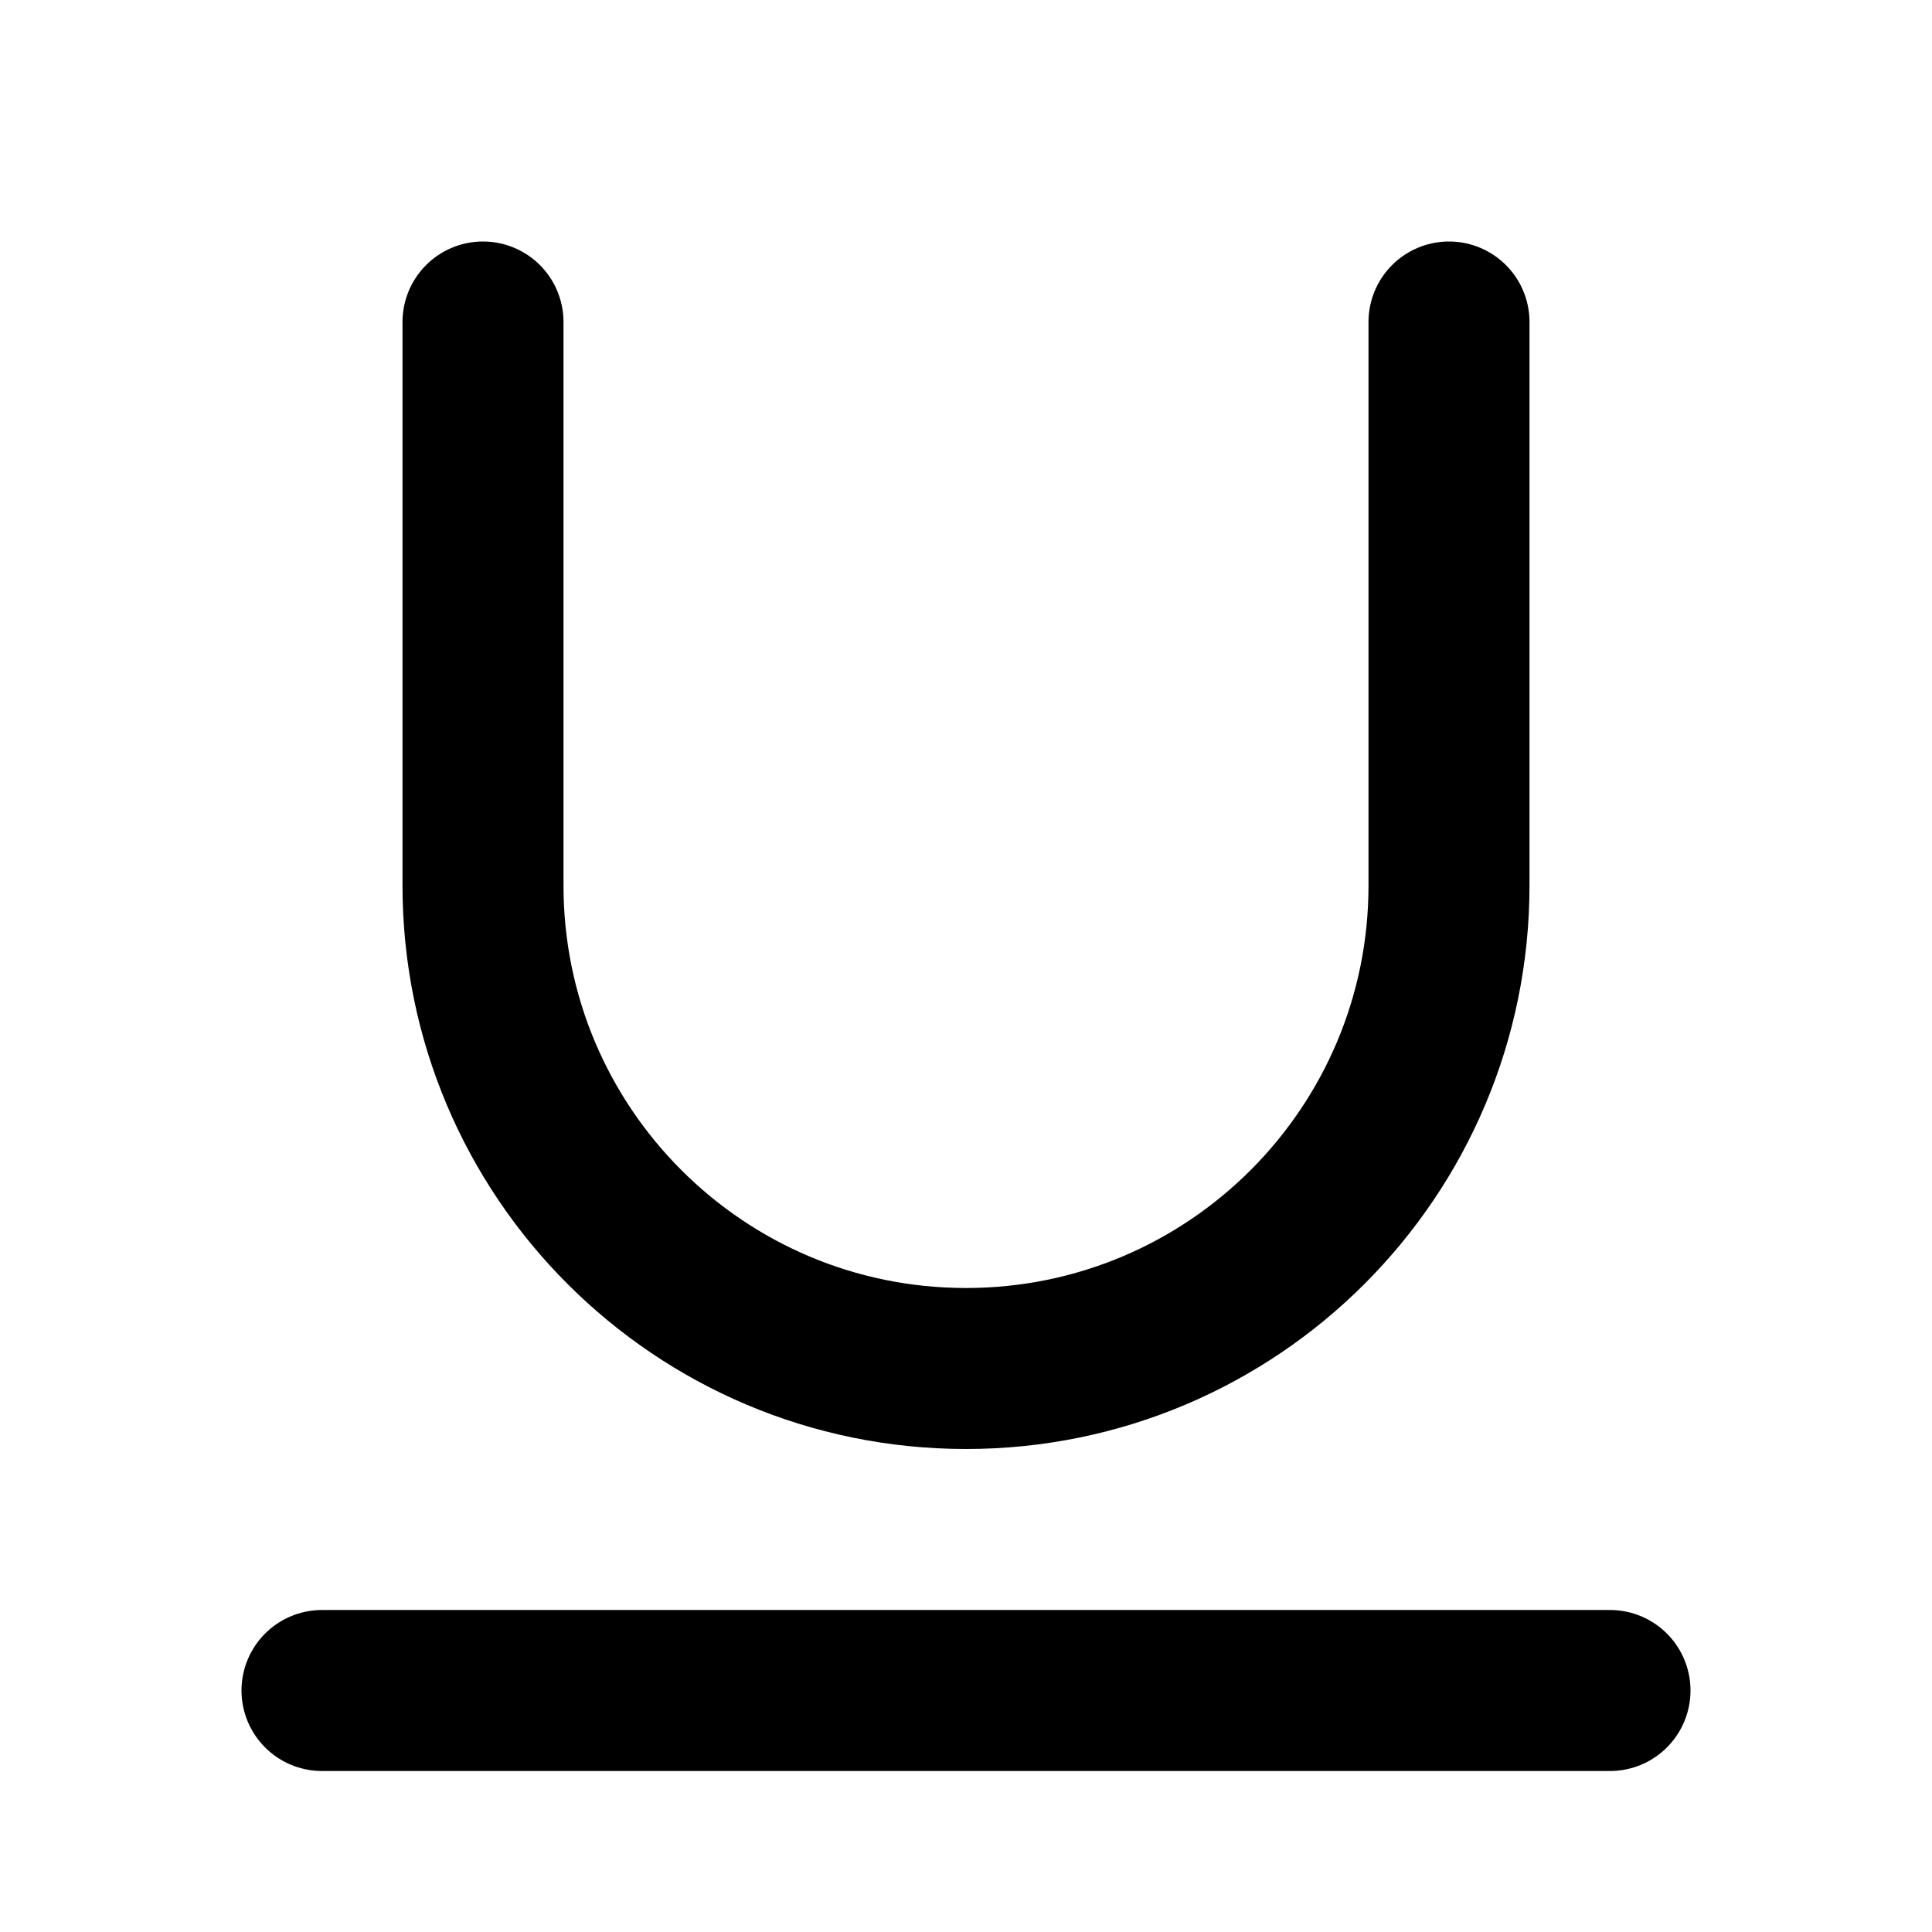
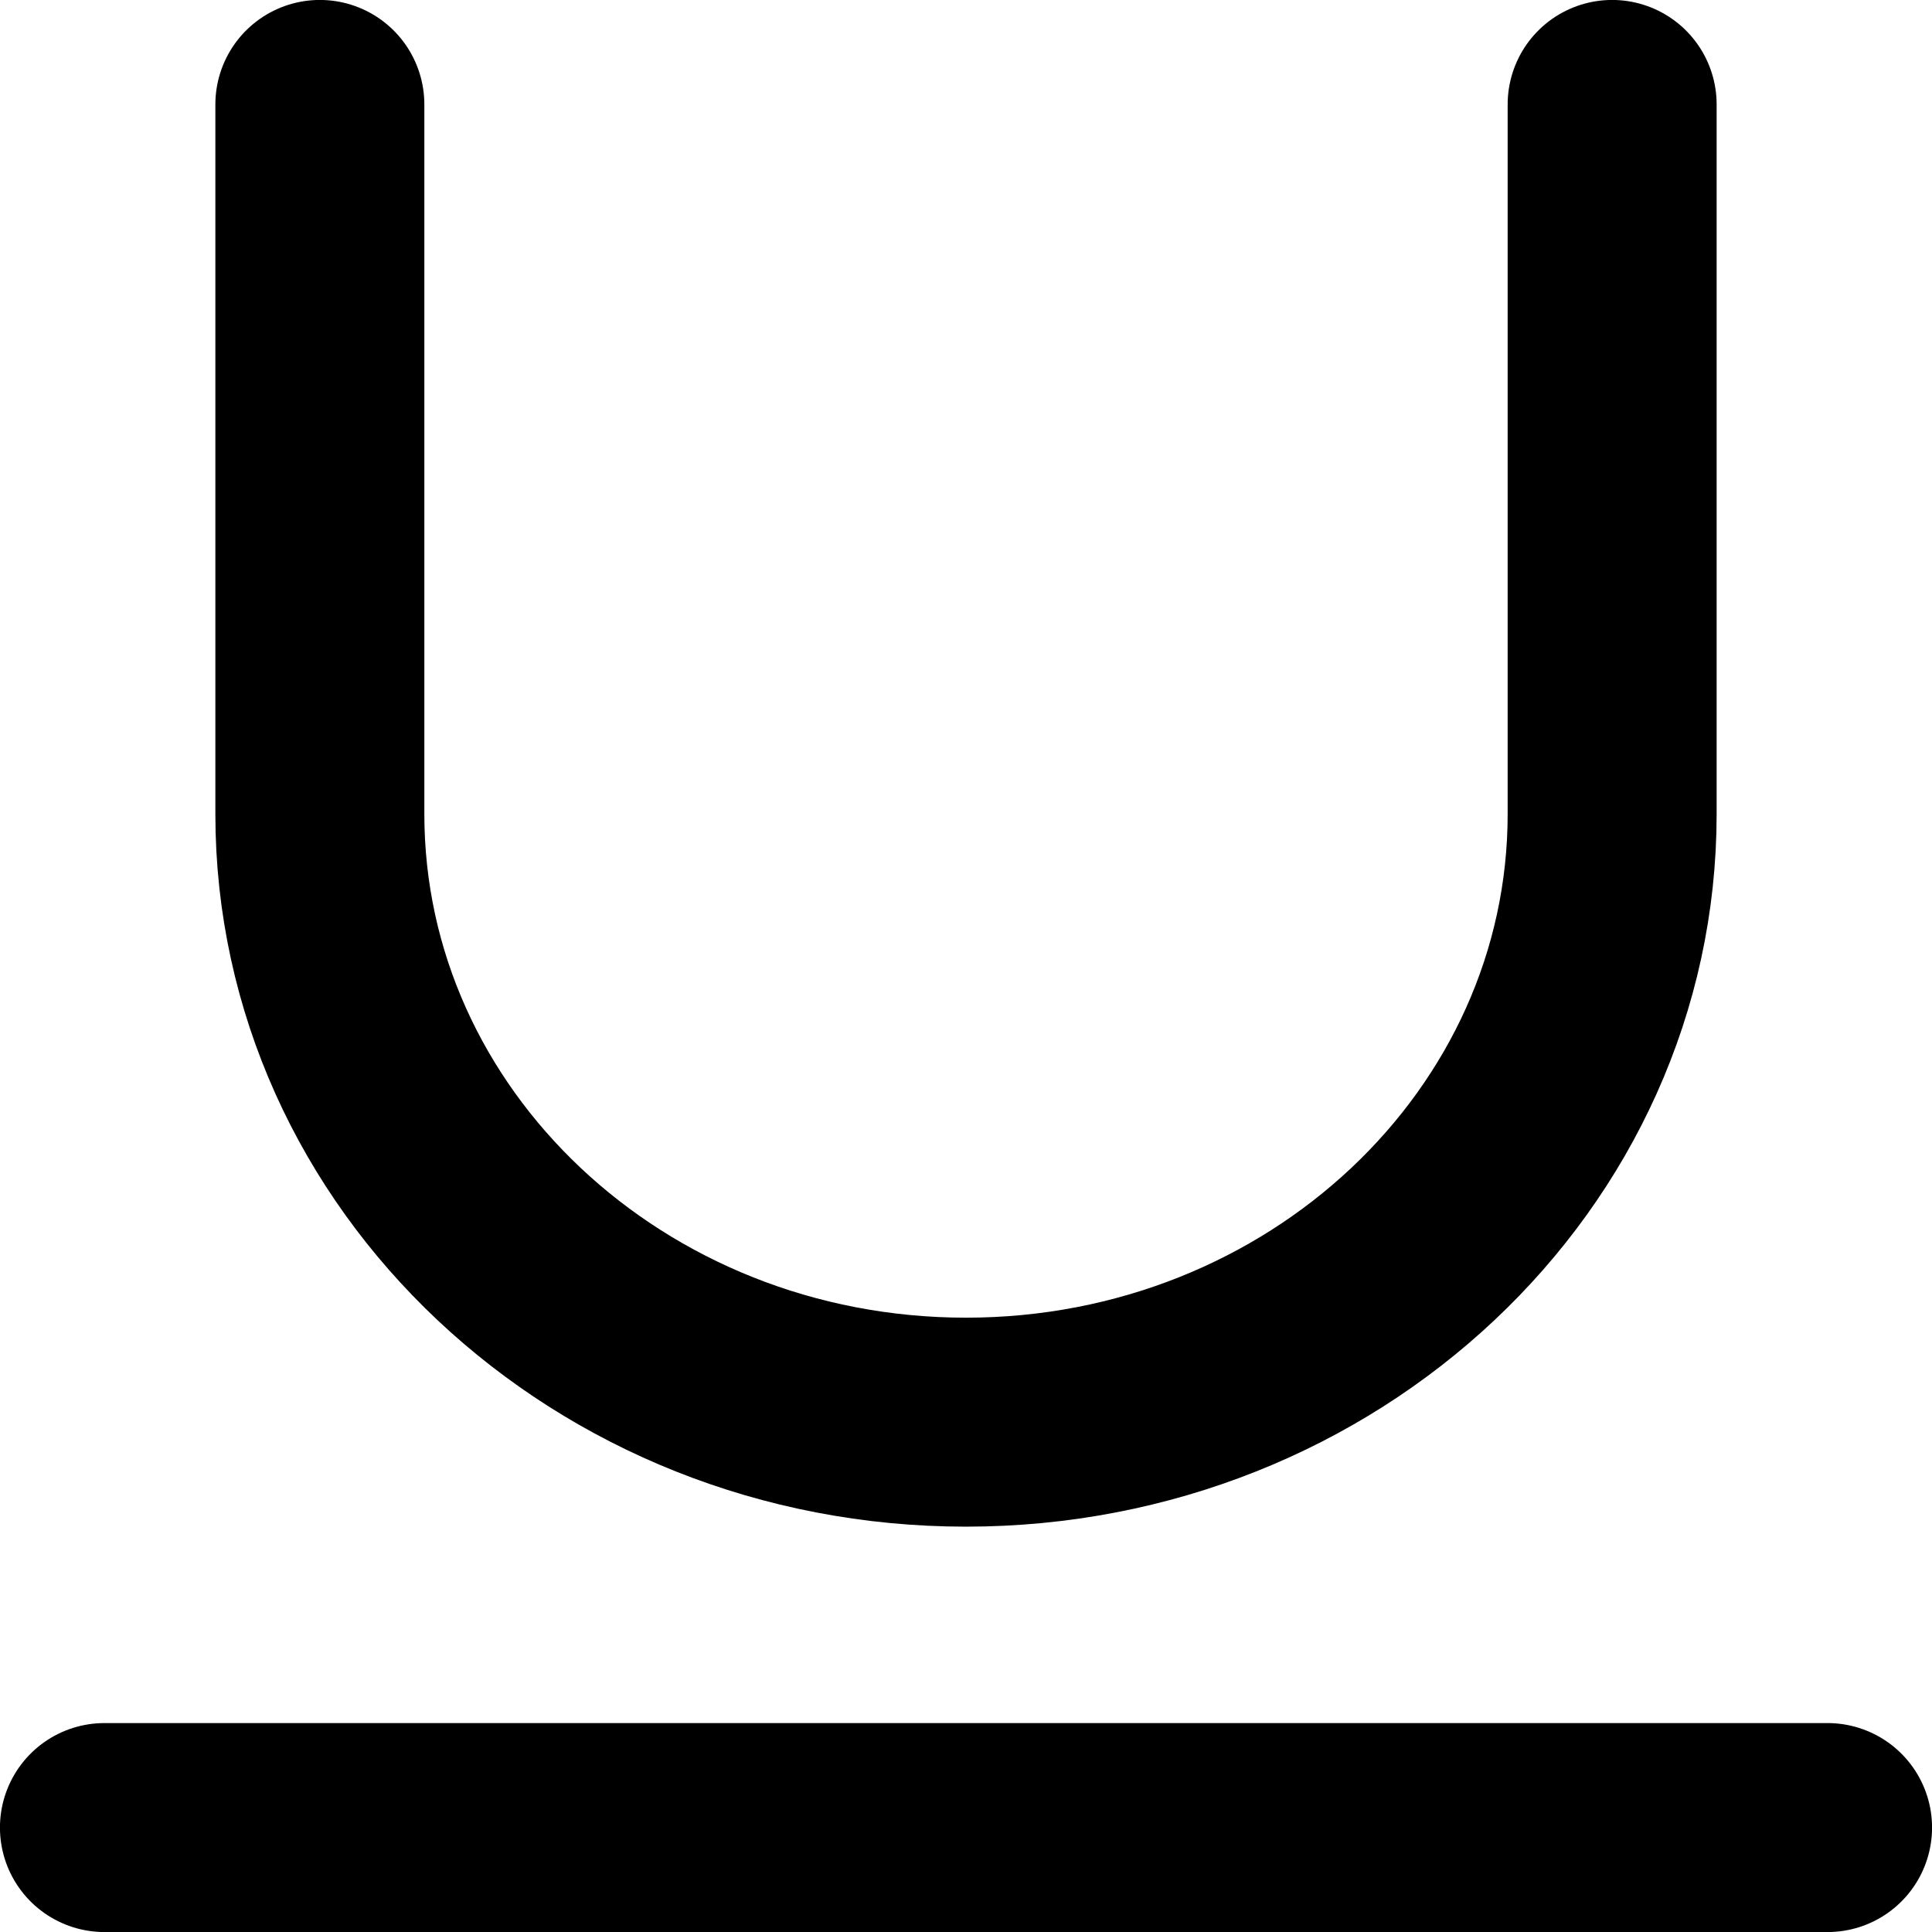
- <svg xmlns="http://www.w3.org/2000/svg" width="24" height="24" viewBox="0 0 24 24" fill="none">
-   <path d="M18 4V11C18 14.314 15.314 17 12 17C8.686 17 6 14.314 6 11V4M4 21H20" stroke="#000000" stroke-width="2" stroke-linecap="round" stroke-linejoin="round" />
+ <svg xmlns="http://www.w3.org/2000/svg" width="18" height="18" viewBox="0 0 18 18" fill="none" version="1.1" id="svg1">
+   <defs id="defs1" />
+   <path d="M 15.02,0.973 V 7.584 c 0,3.129 -2.695,5.666 -6.02,5.666 -3.325,0 -6.02,-2.537 -6.02,-5.666 V 0.973 M 0.973,17.027 H 17.027" stroke="#000000" stroke-width="1.947" stroke-linecap="round" stroke-linejoin="round" id="path1" />
</svg>
